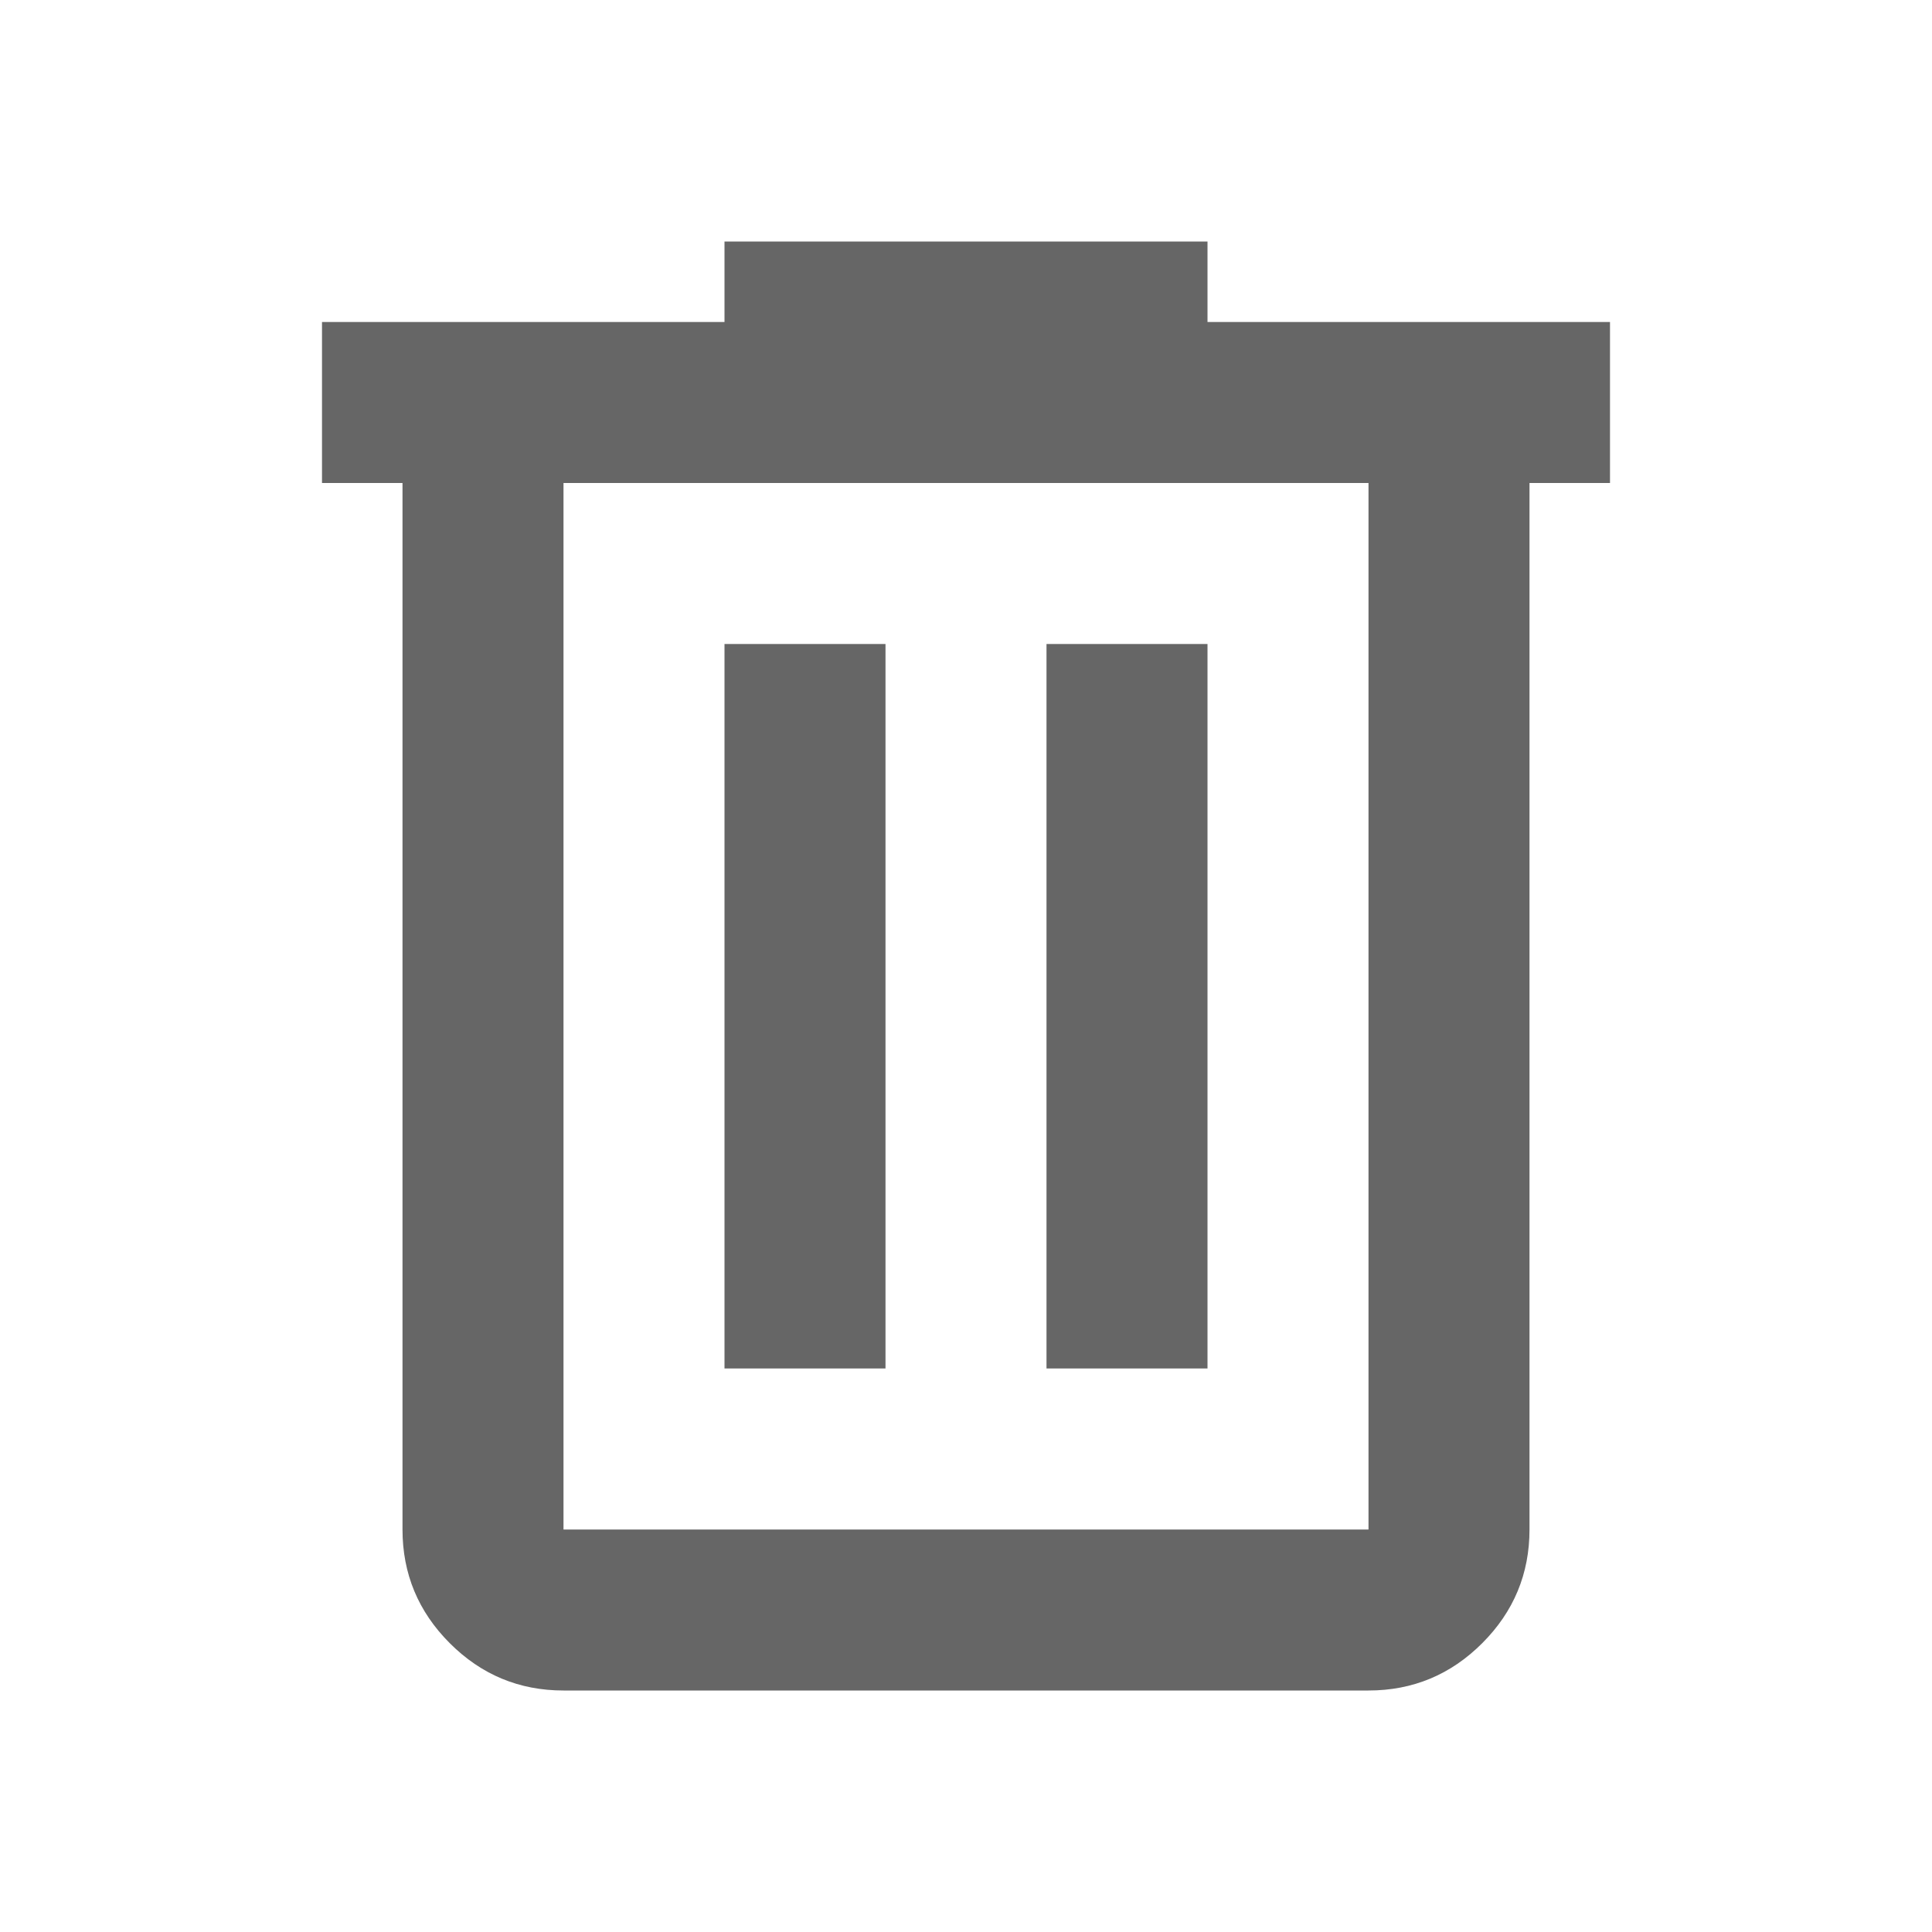
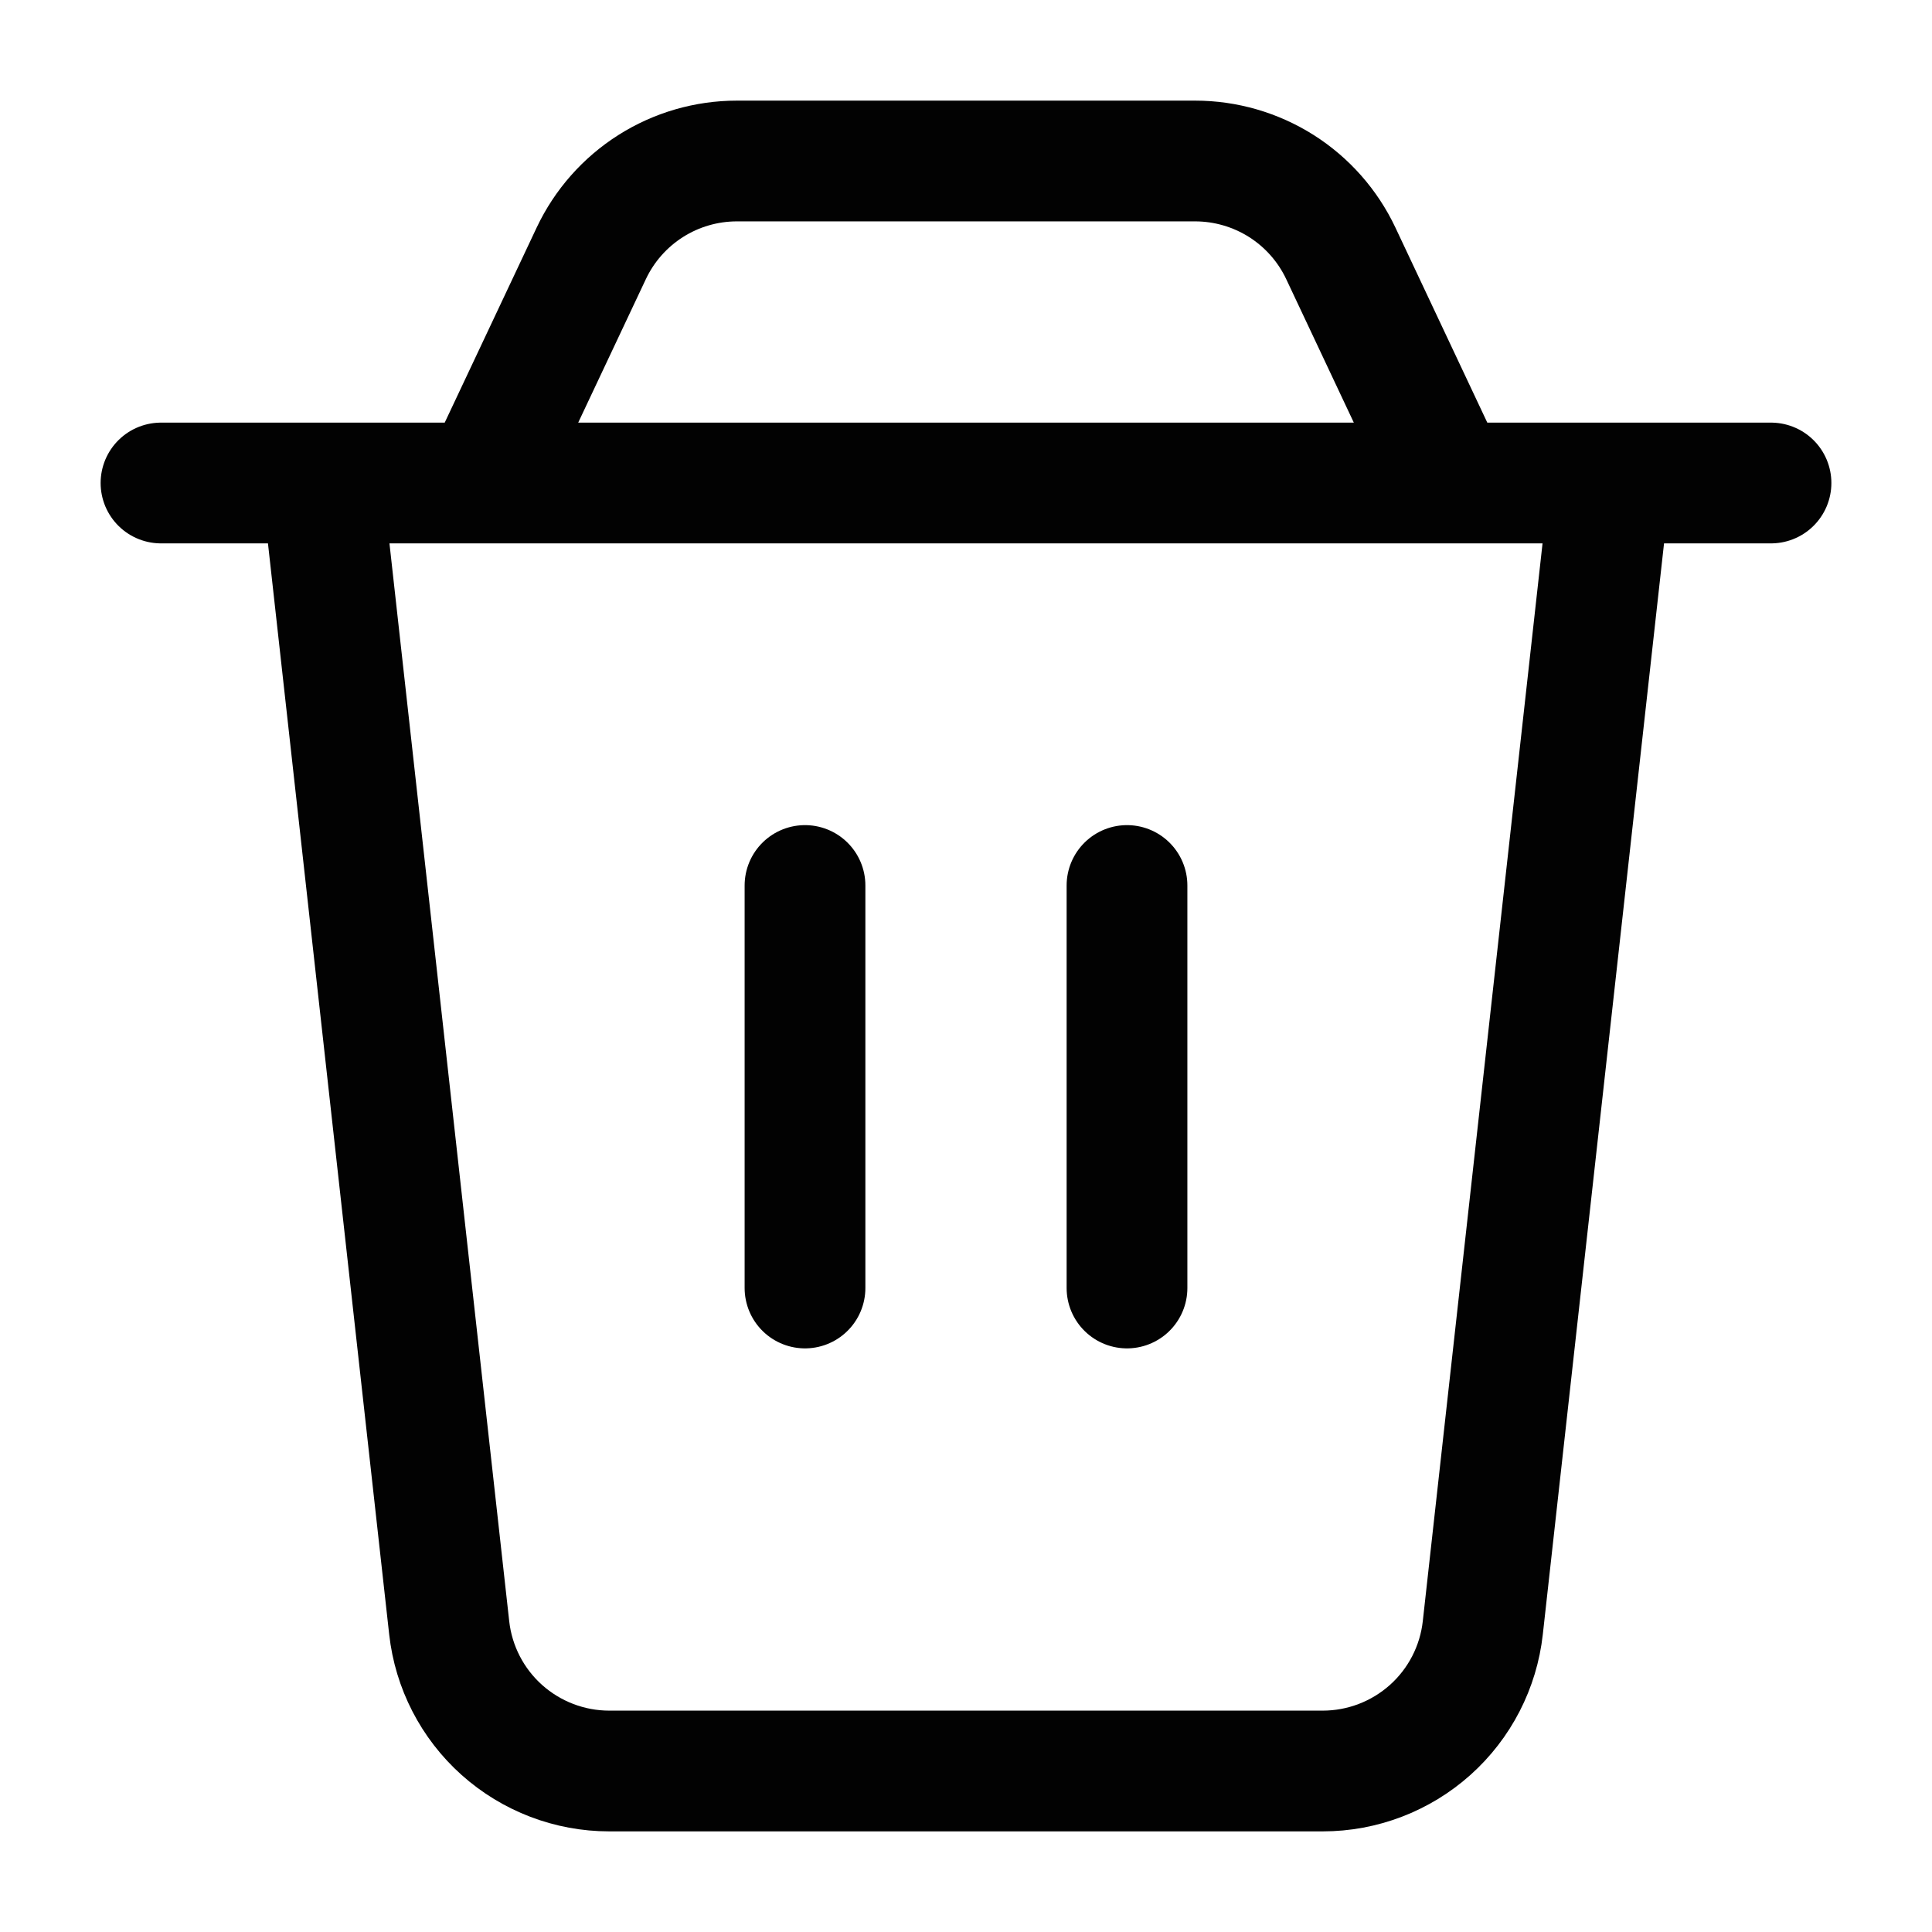
- <svg xmlns="http://www.w3.org/2000/svg" height="24px" viewBox="0 -960 960 960" width="24px" fill="#666666">
-   <path d="M280-120q-33 0-56.5-23.5T200-200v-520h-40v-80h200v-40h240v40h200v80h-40v520q0 33-23.5 56.5T680-120H280Zm400-600H280v520h400v-520ZM360-280h80v-360h-80v360Zm160 0h80v-360h-80v360ZM280-720v520-520Z" />
+ <svg xmlns="http://www.w3.org/2000/svg" width="24" height="24" viewBox="0 0 24 24" fill="none">
+   <path d="M2 6H22M10 11V16M14 11V16M4 6H20L18.42 20.22C18.366 20.709 18.133 21.162 17.766 21.49C17.399 21.818 16.924 22 16.432 22H7.568C7.076 22 6.601 21.818 6.234 21.49C5.867 21.162 5.634 20.709 5.58 20.22L4 6ZM7.345 3.147C7.507 2.804 7.763 2.514 8.083 2.311C8.403 2.108 8.775 2 9.154 2H14.846C15.225 2 15.597 2.108 15.918 2.311C16.238 2.514 16.494 2.804 16.656 3.147L18 6H6L7.345 3.147Z" stroke="#020202" stroke-width="1.5" stroke-linecap="round" stroke-linejoin="round" />
</svg>
